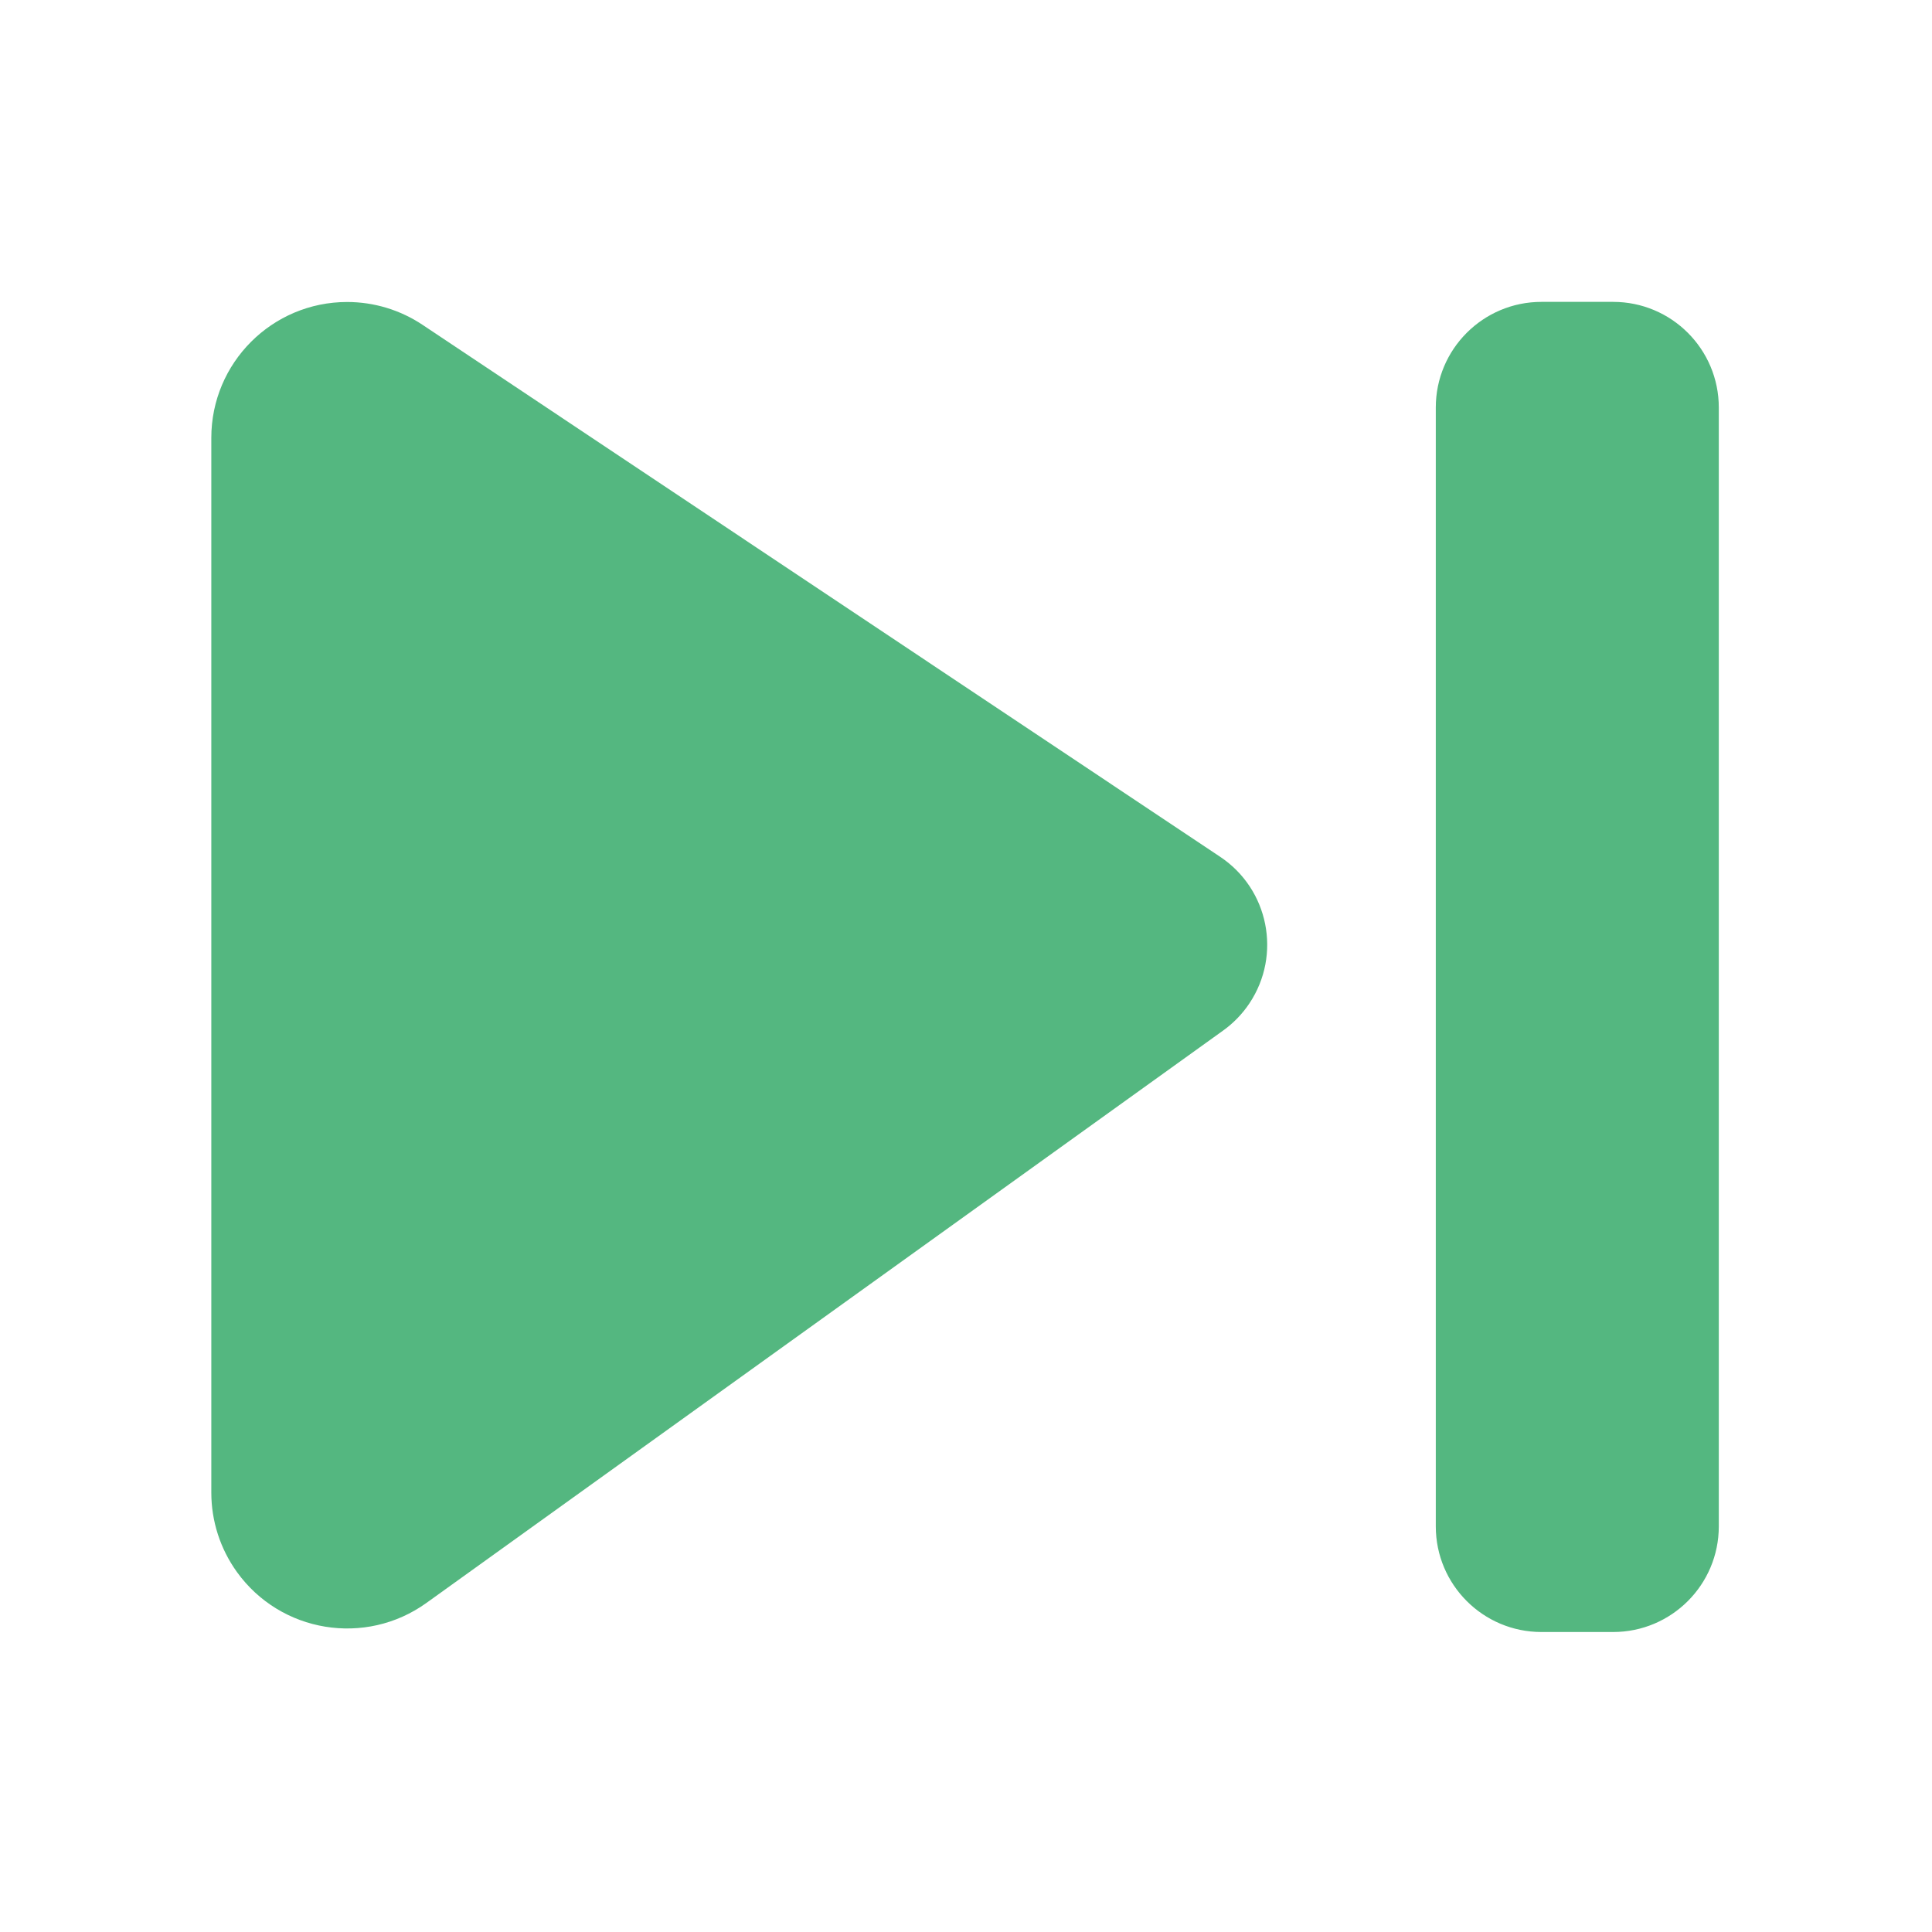
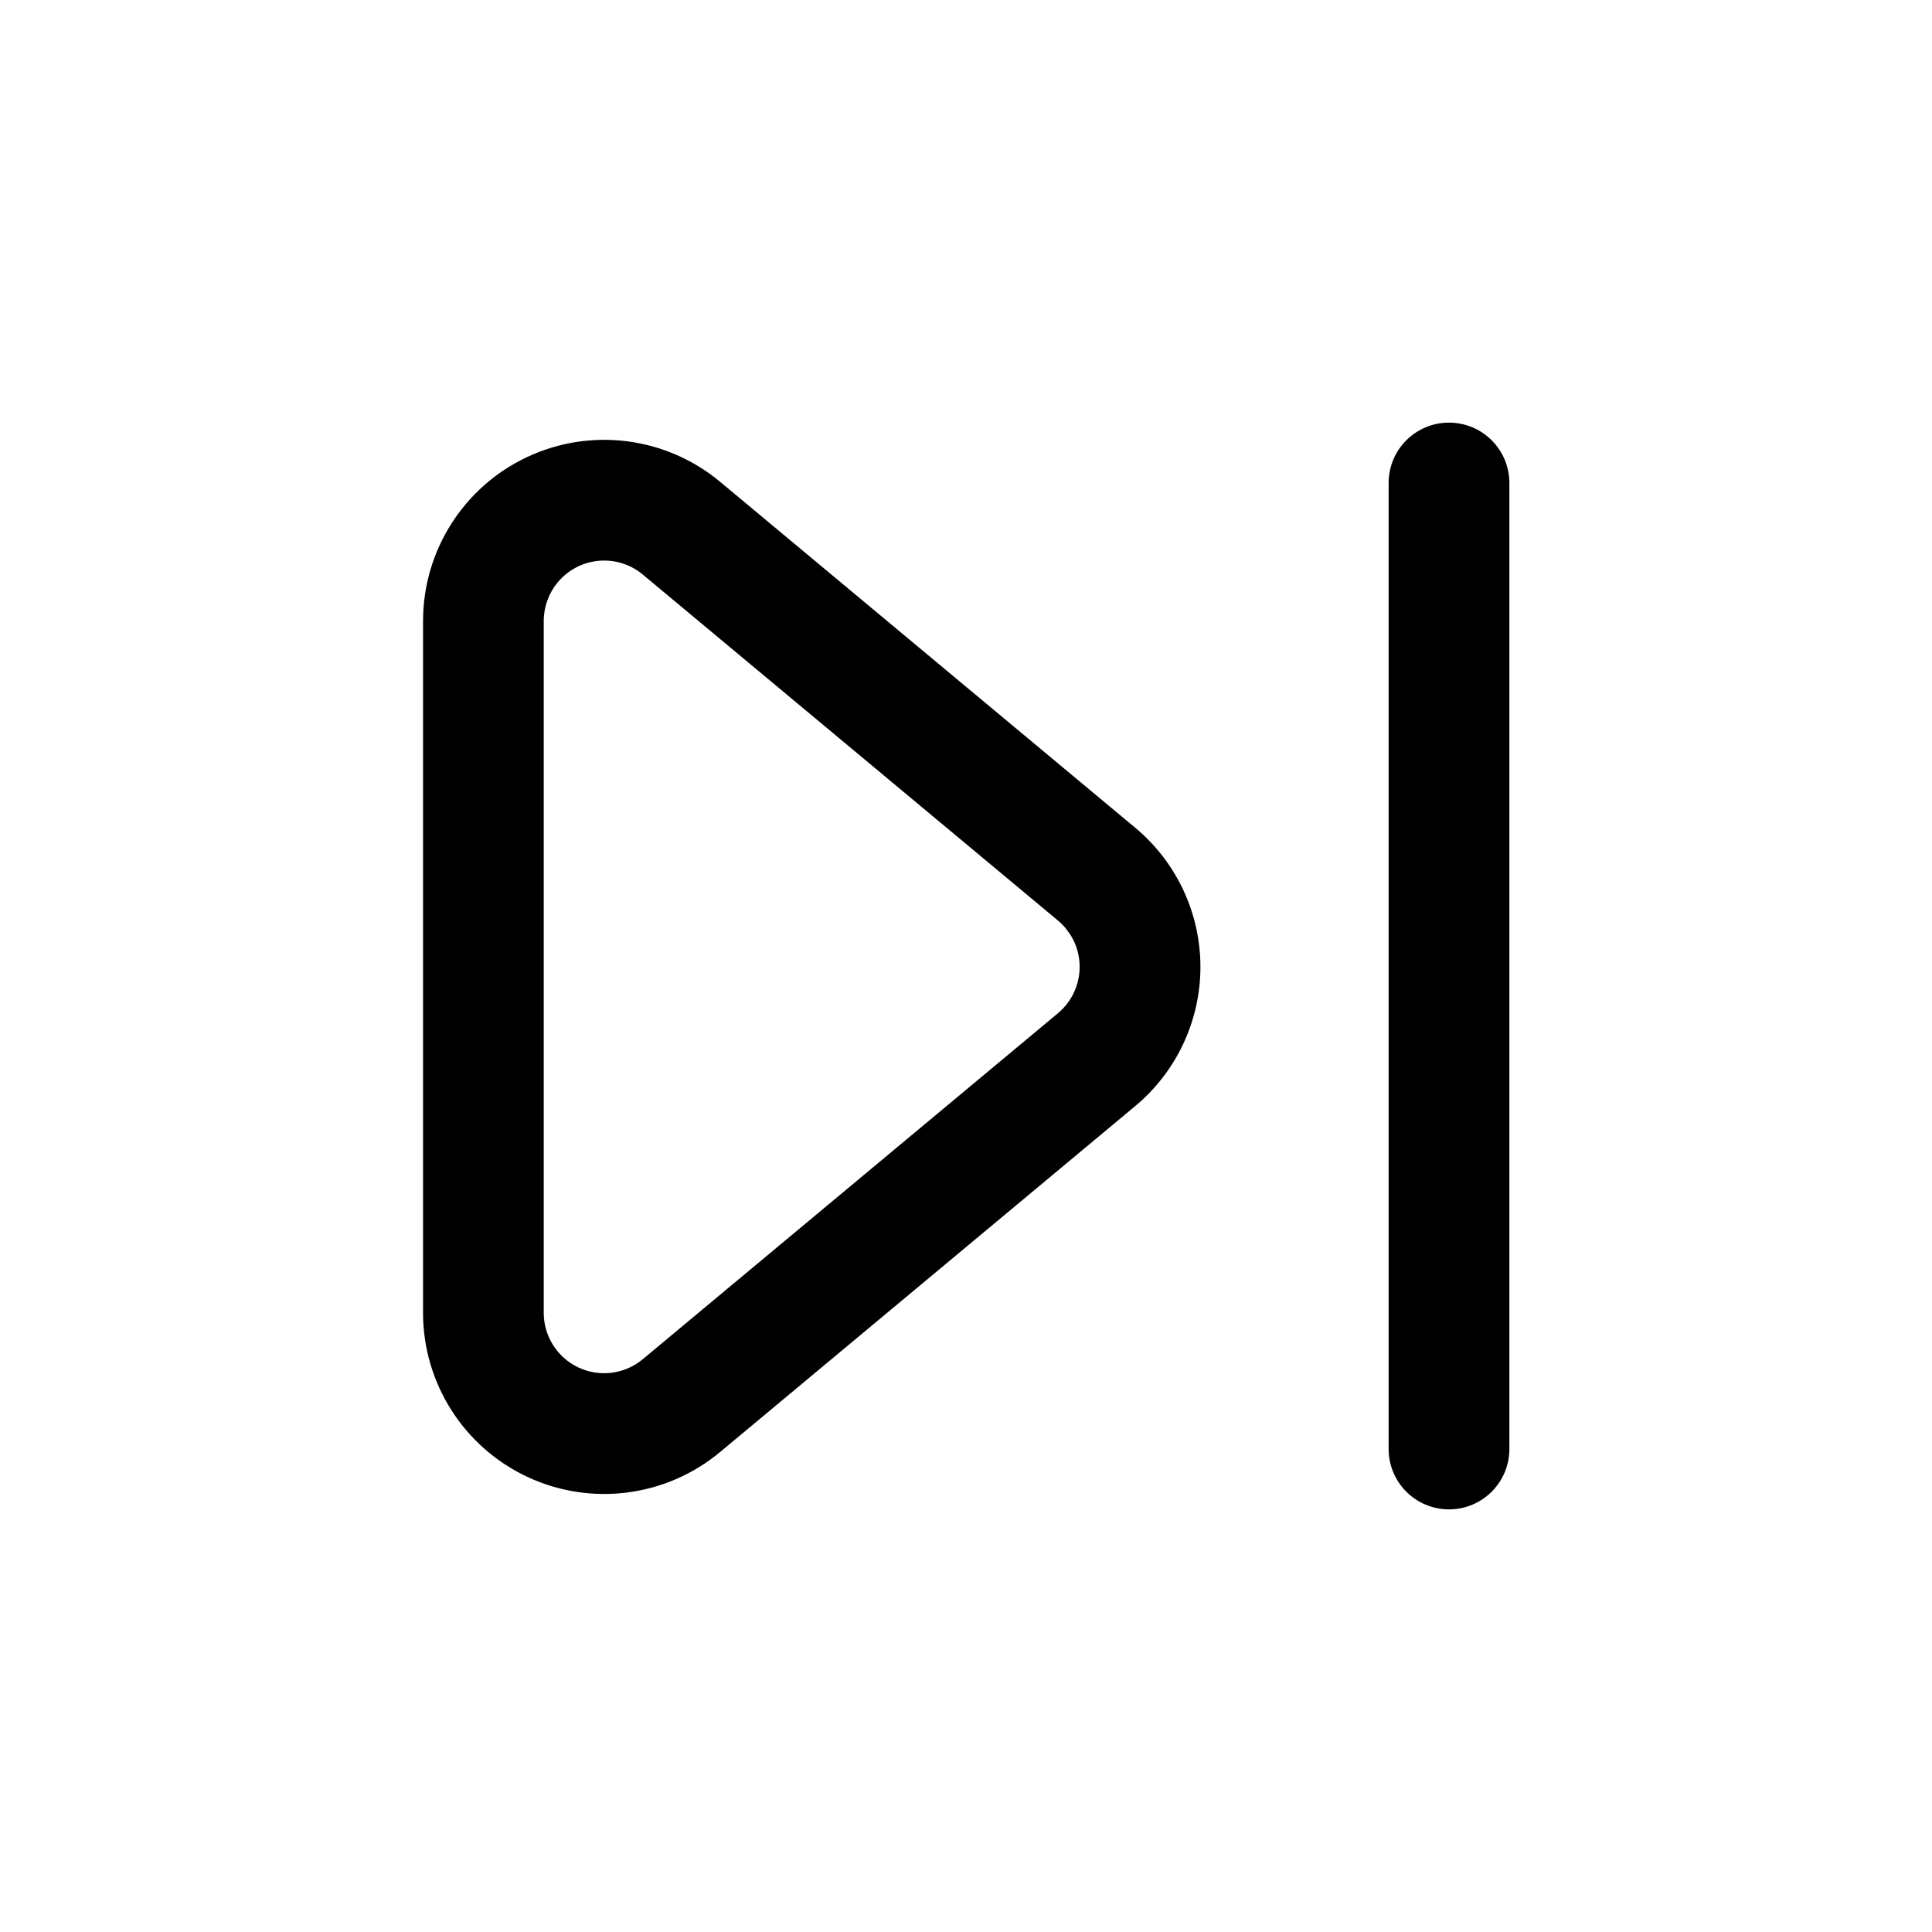
- <svg xmlns="http://www.w3.org/2000/svg" t="1648100540002" class="icon" viewBox="0 0 1024 1024" version="1.1" p-id="1341" width="32" height="32">
-   <path d="M817 160h38c30.928 0 56 25.072 56 56v593c0 30.928-25.072 56-56 56h-38c-30.928 0-56-25.072-56-56V216c0-30.928 25.072-56 56-56zM648.314 546.191l-422.304 303.4c-32.294 23.201-77.282 15.83-100.484-16.464A72 72 0 0 1 112 791.117V232.064c0-39.764 32.235-72 72-72a72 72 0 0 1 39.95 12.1l422.762 281.959c25.73 17.16 32.677 51.93 15.517 77.66a56 56 0 0 1-13.915 14.408z" p-id="1342" fill="#54b780" />
+ <svg xmlns="http://www.w3.org/2000/svg" t="1648715485027" class="icon" viewBox="0 0 1024 1024" version="1.1" p-id="1290" width="64" height="64">
+   <path d="M768 224a32 32 0 0 1 32 32v512a32 32 0 0 1-64 0V256a32 32 0 0 1 32-32z m-386.336 31.36l220.032 183.36a96 96 0 0 1 0 147.52l-220.032 183.36a96 96 0 0 1-157.44-73.76v-366.72a96 96 0 0 1 157.44-73.76zM295.616 308.64a32 32 0 0 0-7.424 20.48v366.72a32 32 0 0 0 52.48 24.576l220.032-183.36a32 32 0 0 0 6.496-41.824l-2.4-3.264a32 32 0 0 0-4.096-4.096l-220.032-183.36a32 32 0 0 0-45.056 4.128z" p-id="1291" />
</svg>
